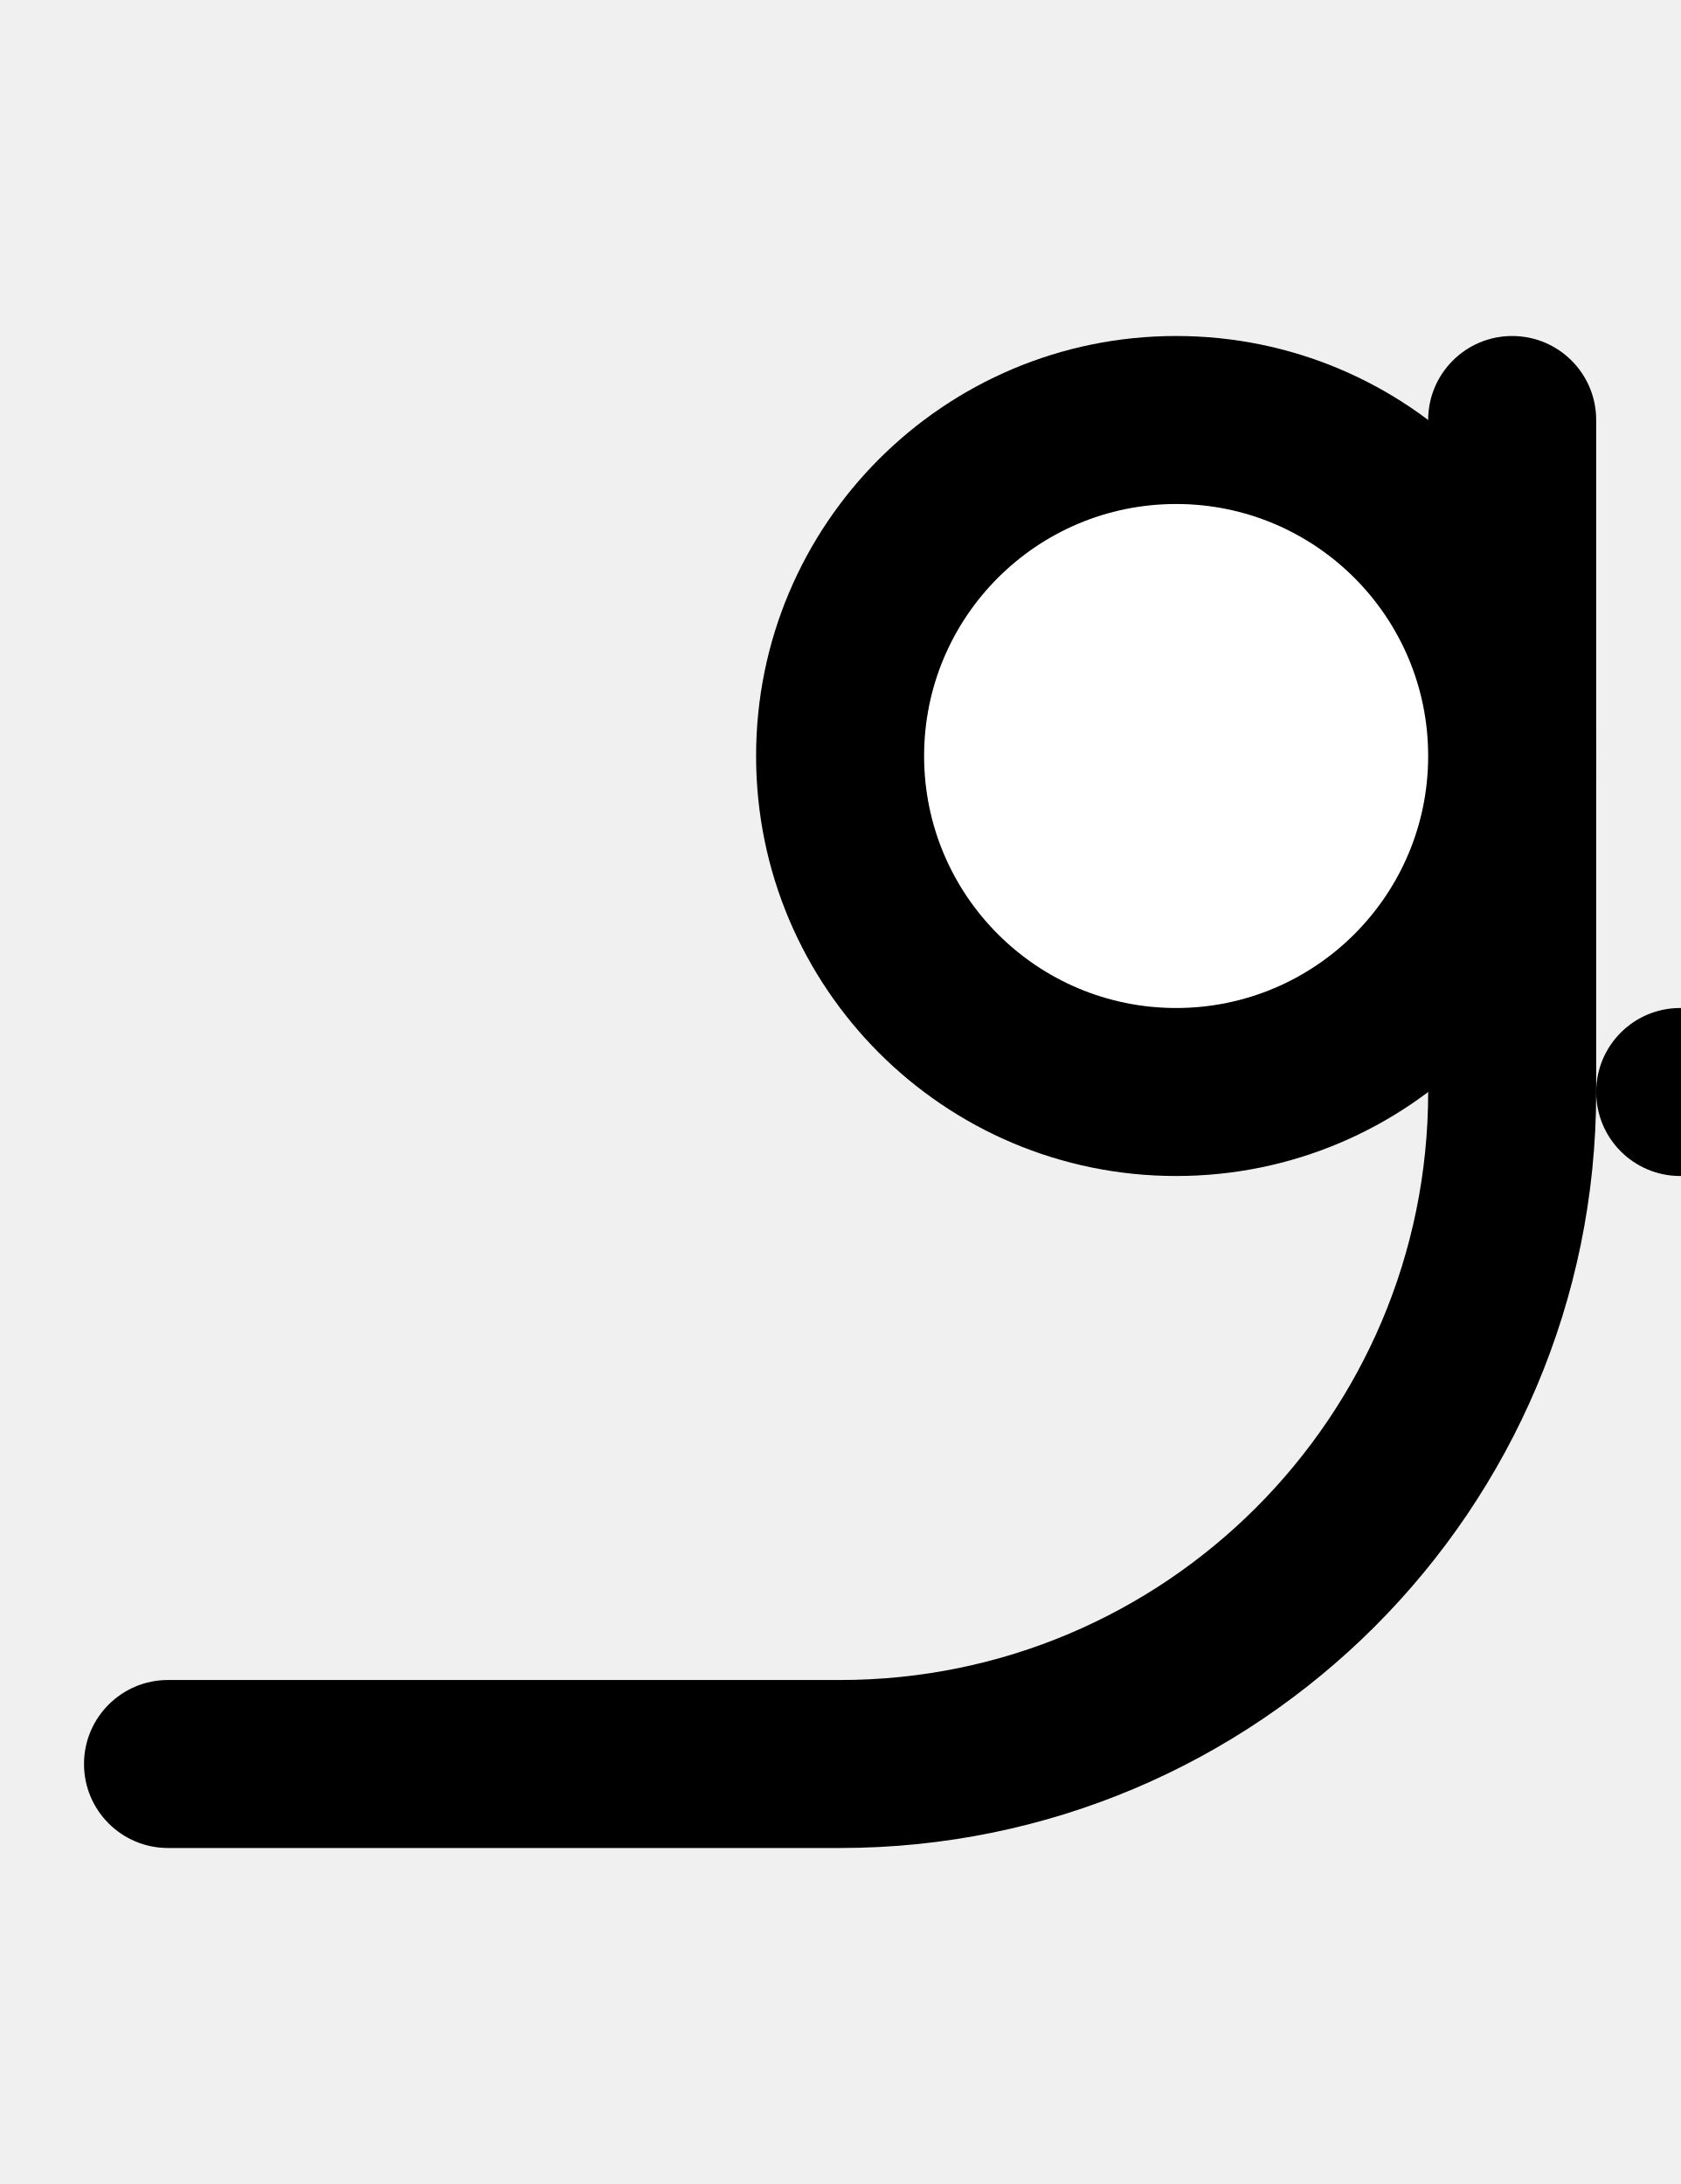
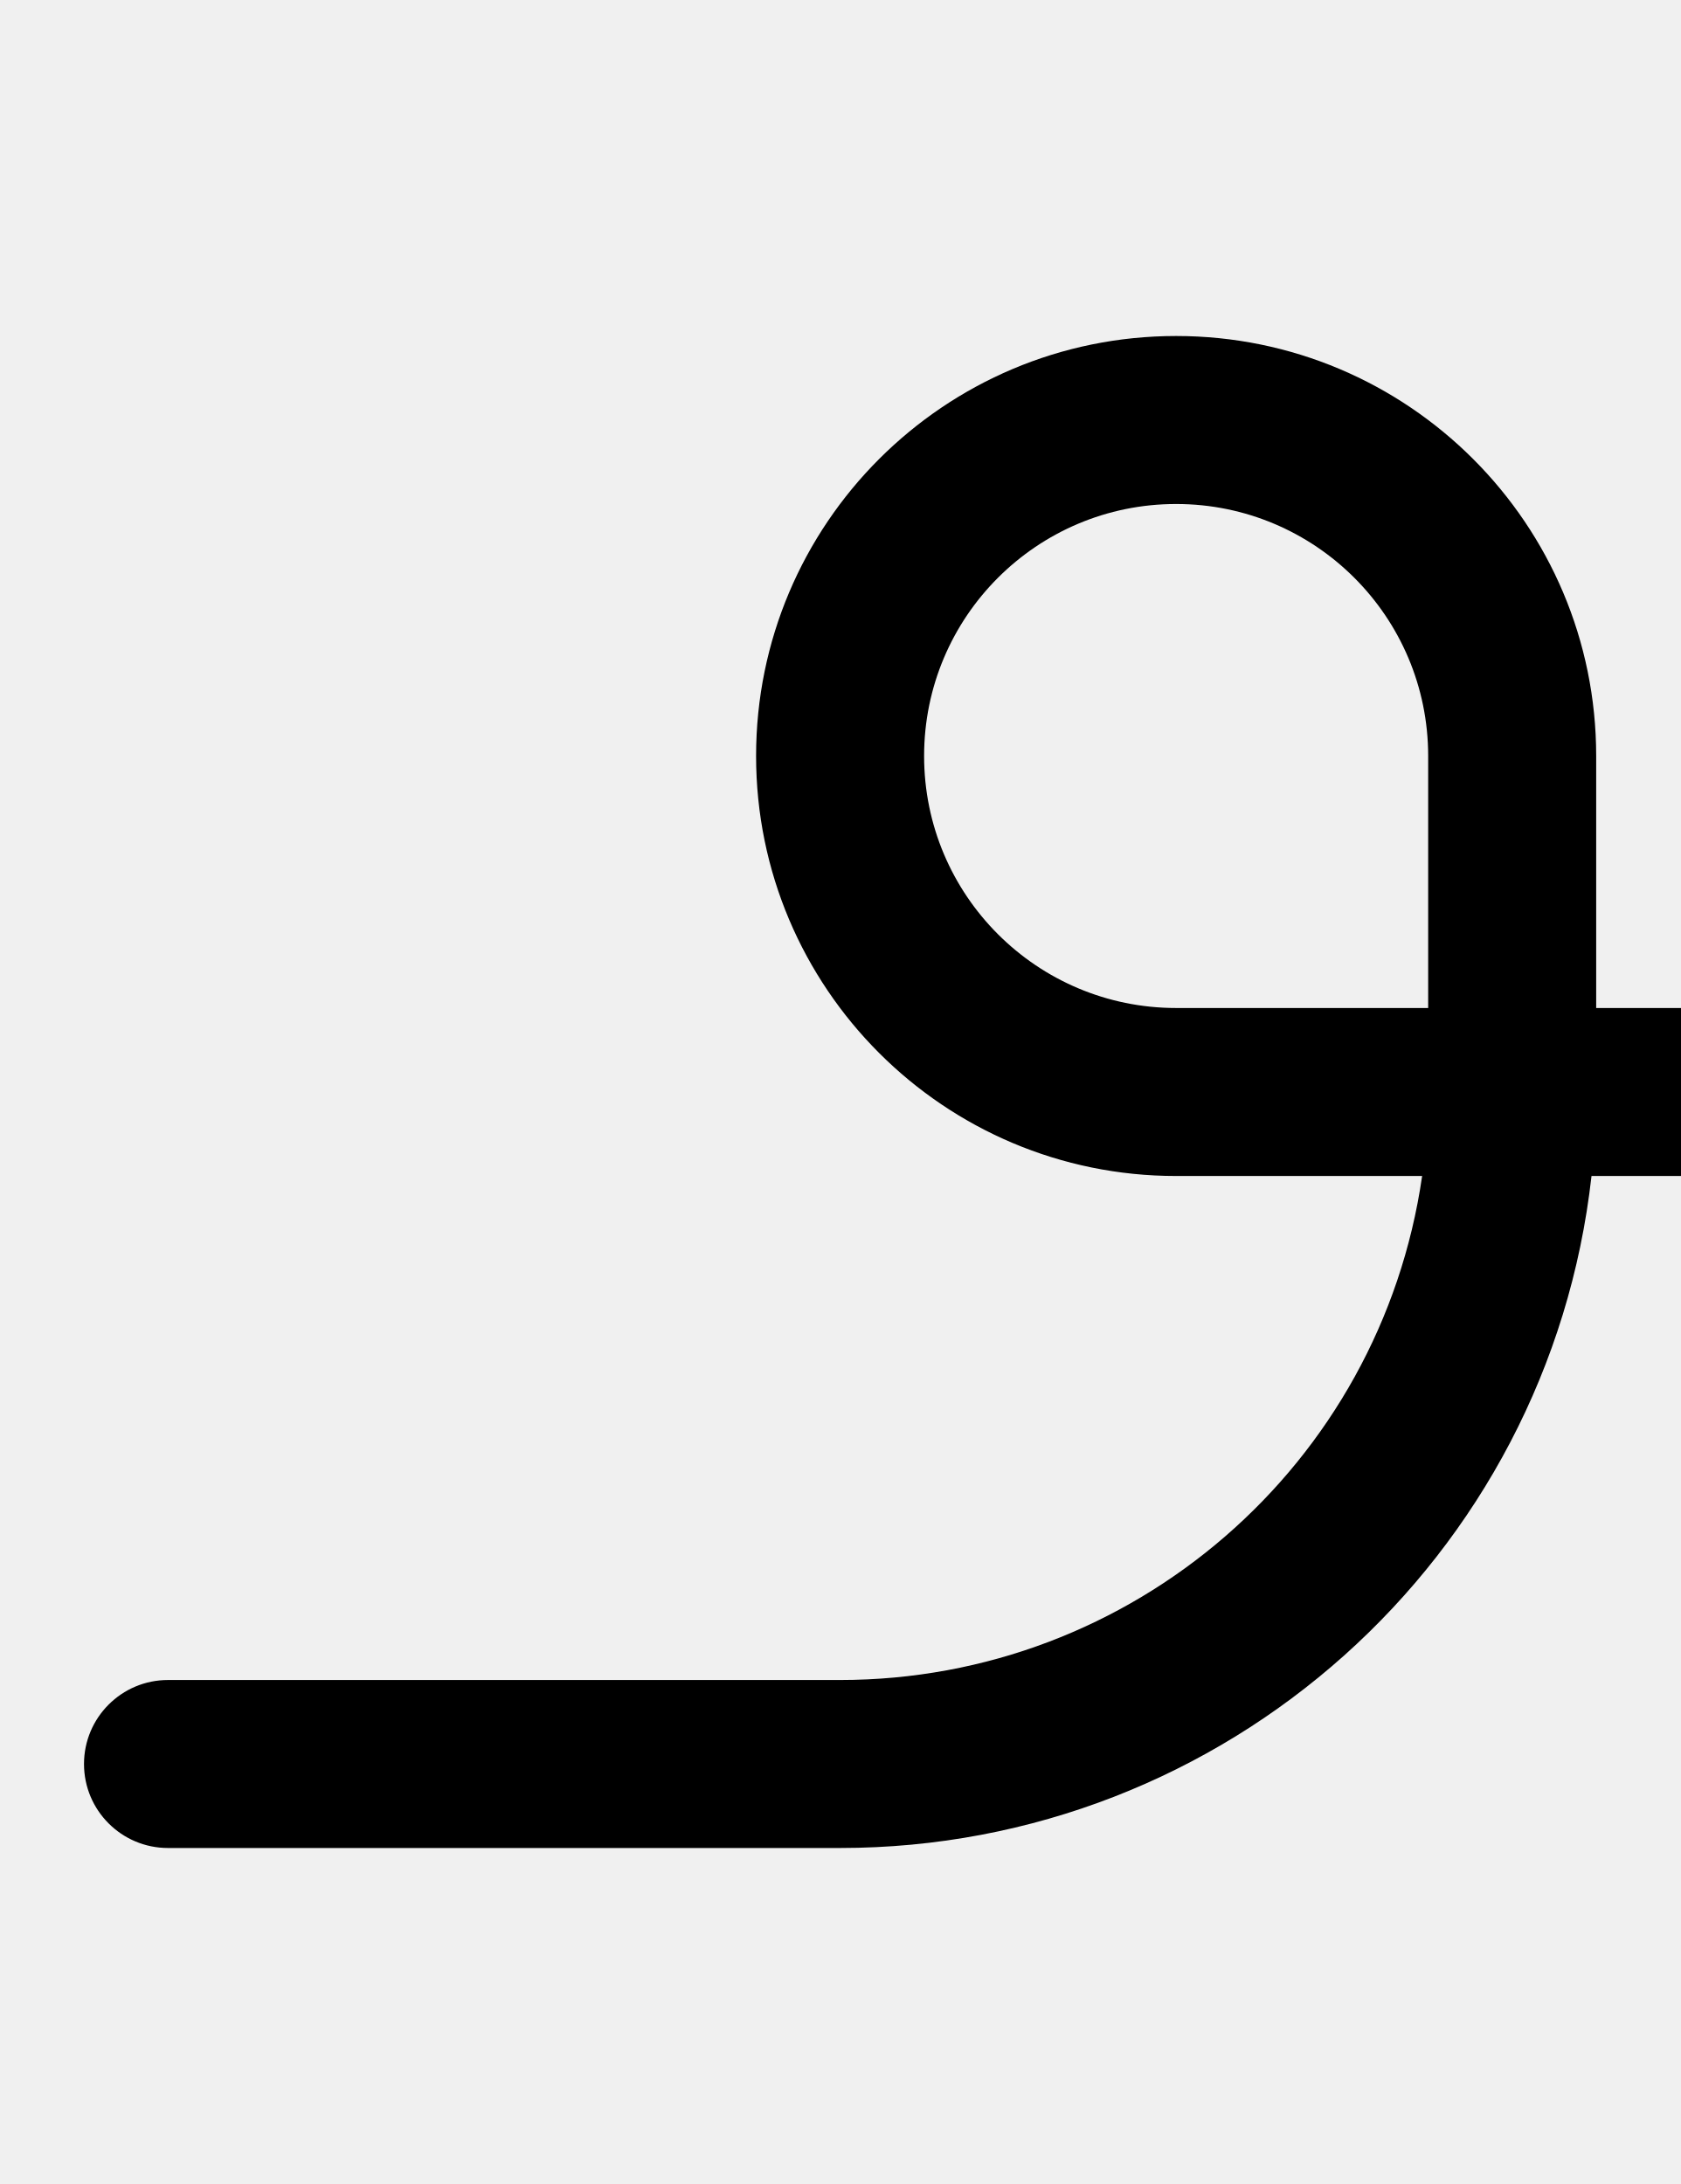
<svg xmlns="http://www.w3.org/2000/svg" width="500" height="650" version="1.1" id="svg3">
  <defs id="defs3" />
-   <path d="M 450 100 A 25 25 0 0 0 425 125 L 425 325 A 175 175 0 0 1 250 500 L 50 500 A 25 25 0 0 0 25 525 A 25 25 0 0 0 50 550 L 250 550 A 225 225 0 0 0 475 325 L 475 125 A 25 25 0 0 0 450 100 z " id="path1" />
-   <path id="circle1" d="m 525,325 a 25,25 0 0 1 -25,25 25,25 0 0 1 -25,-25 25,25 0 0 1 25,-25 25,25 0 0 1 25,25 z" />
-   <path id="circle2" d="M 475,225 A 125,125 0 0 1 350,350 125,125 0 0 1 225,225 125,125 0 0 1 350,100 125,125 0 0 1 475,225 Z" />
-   <path id="circle3" style="fill:#ffffff" d="m 425,225 a 75,75 0 0 1 -75,75 75,75 0 0 1 -75,-75 75,75 0 0 1 75,-75 75,75 0 0 1 75,75 z" />
+   <path id="path1" d="M 250,550 A 225,225 0 0 0 473.607,350 H 500 c 13.807,0 25,-11.193 25,-25 0,-13.807 -11.193,-25 -25,-25 h -25 v -75 c 0,-69.036 -55.964,-125 -125,-125 -69.036,0 -125,55.964 -125,125 0,69.036 55.964,125 125,125 h 73.205 A 175,175 0 0 1 250,500 H 50 a 25,25 0 0 0 -25,25 25,25 0 0 0 25,25 z M 425,300 h -75 c -41.421,0 -75,-33.579 -75,-75 0,-41.421 33.579,-75 75,-75 41.421,0 75,33.579 75,75 z" />
</svg>
